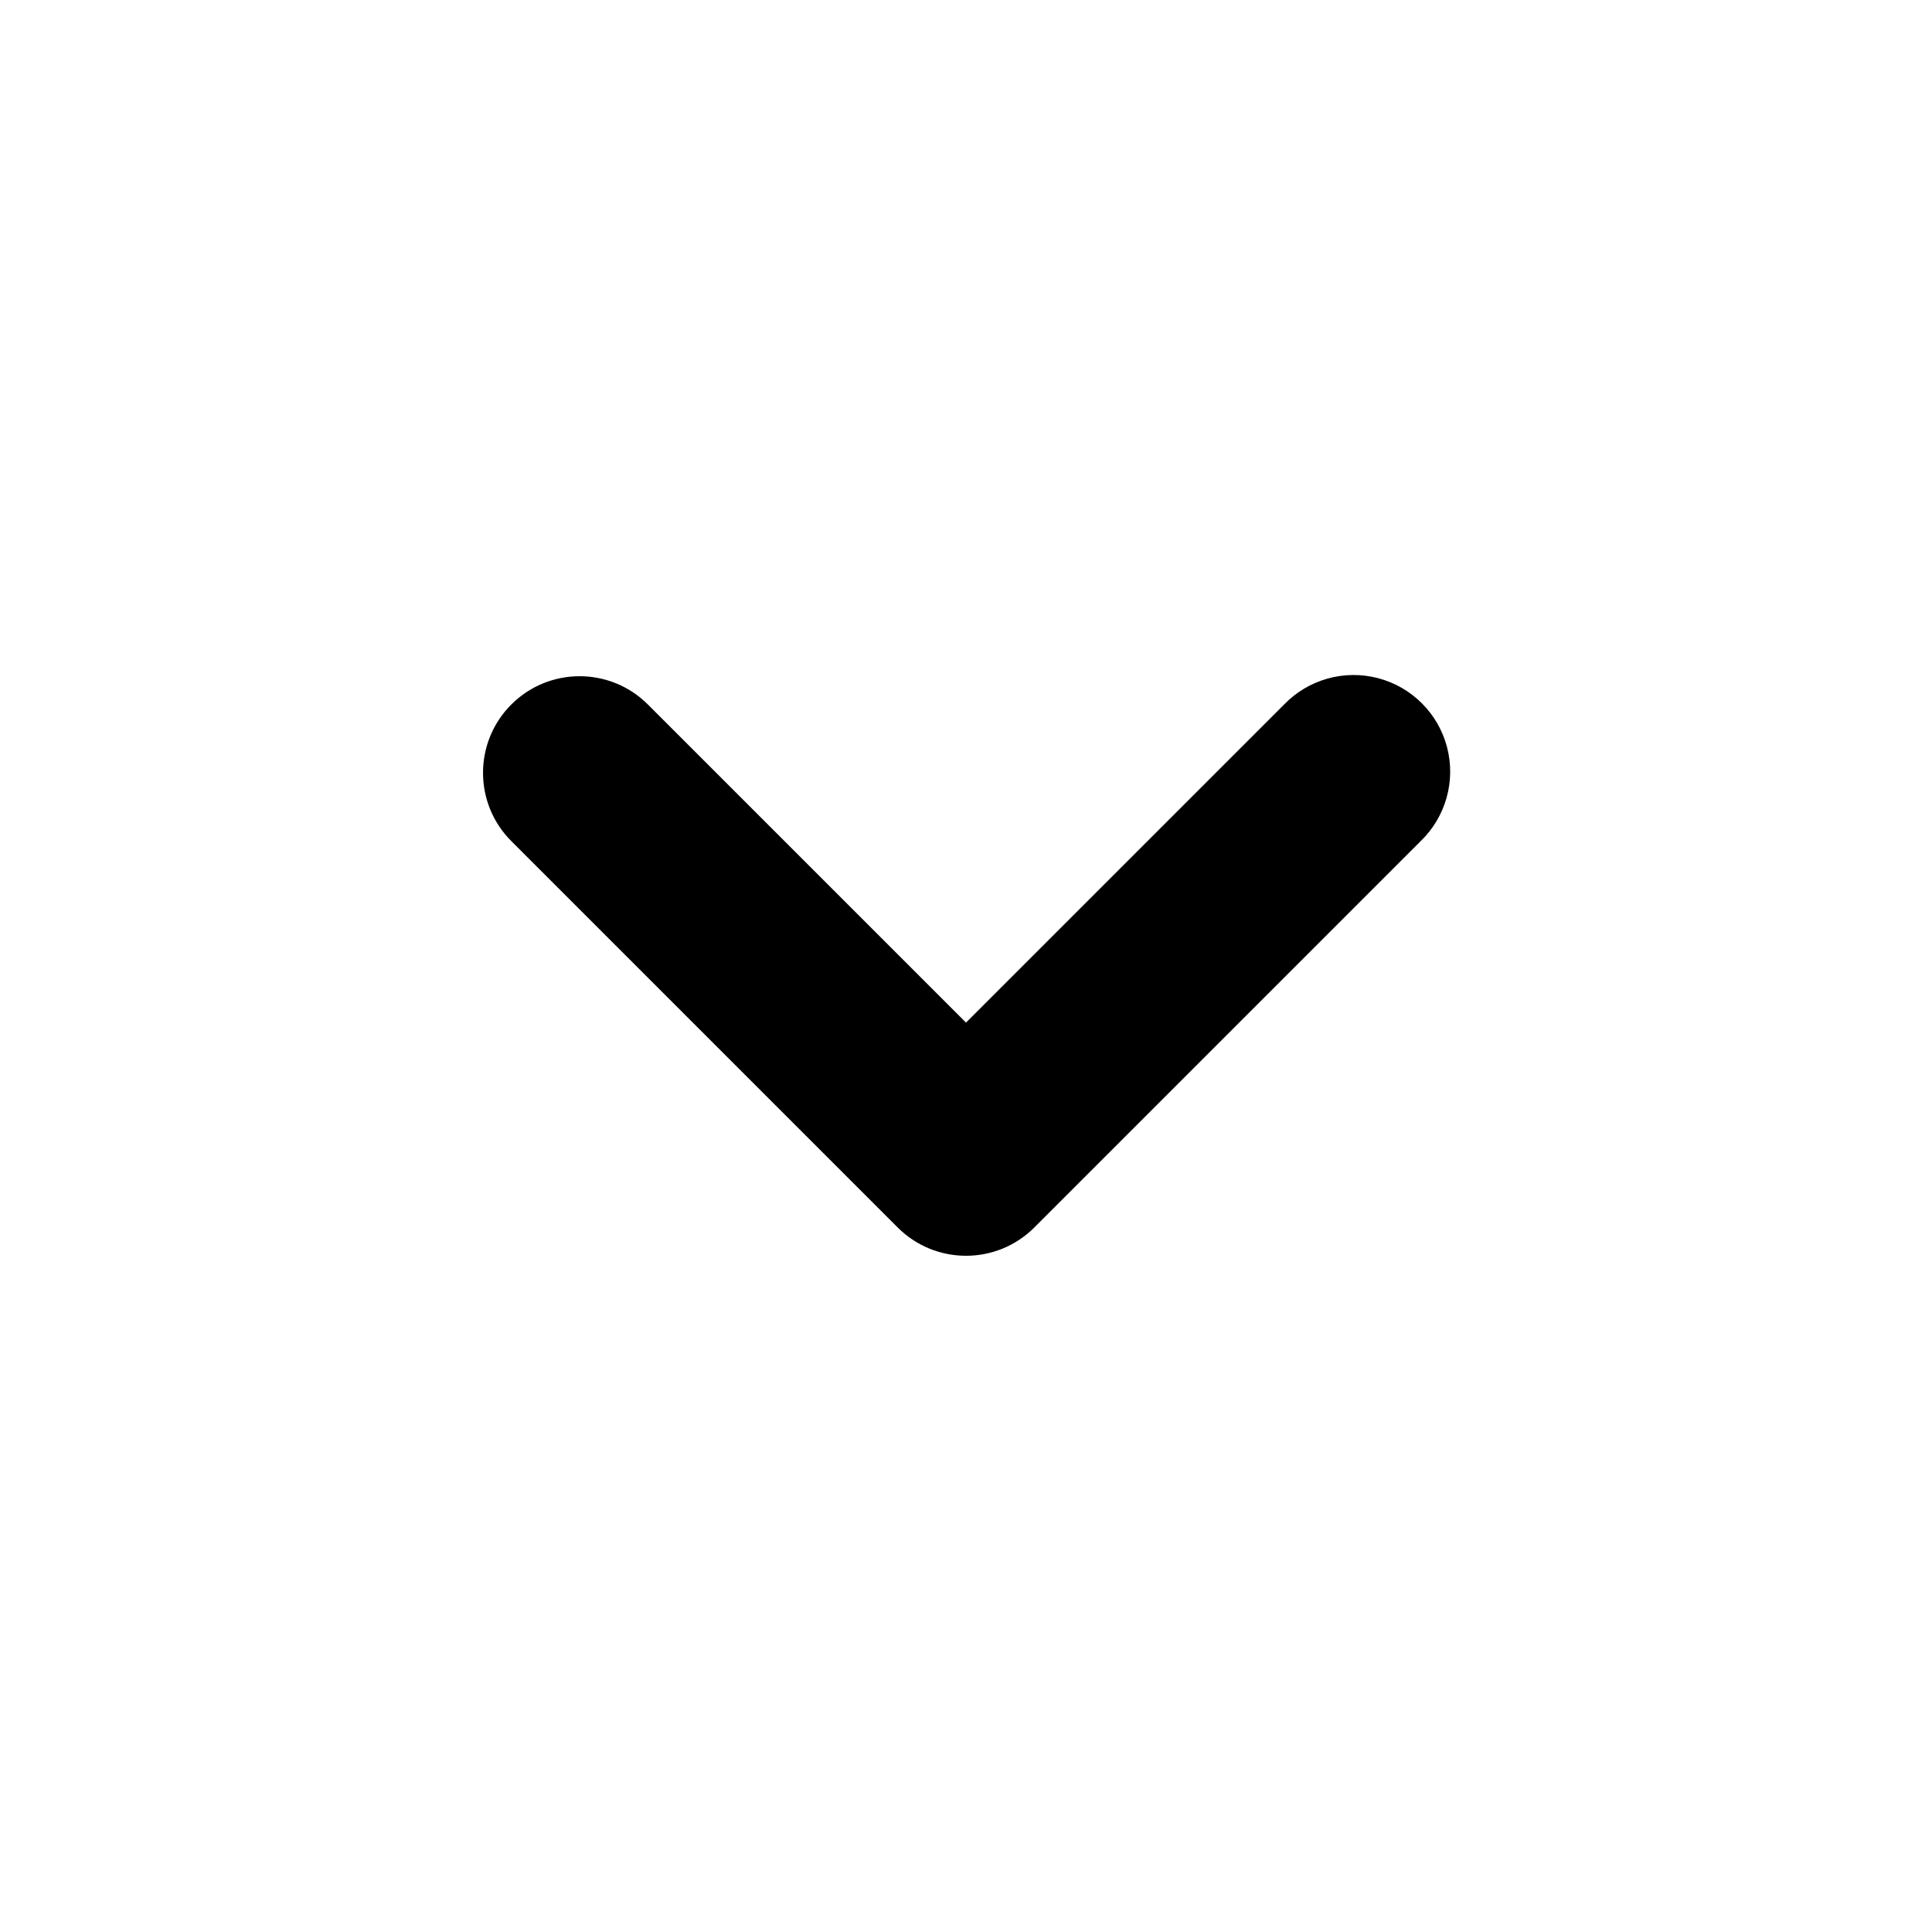
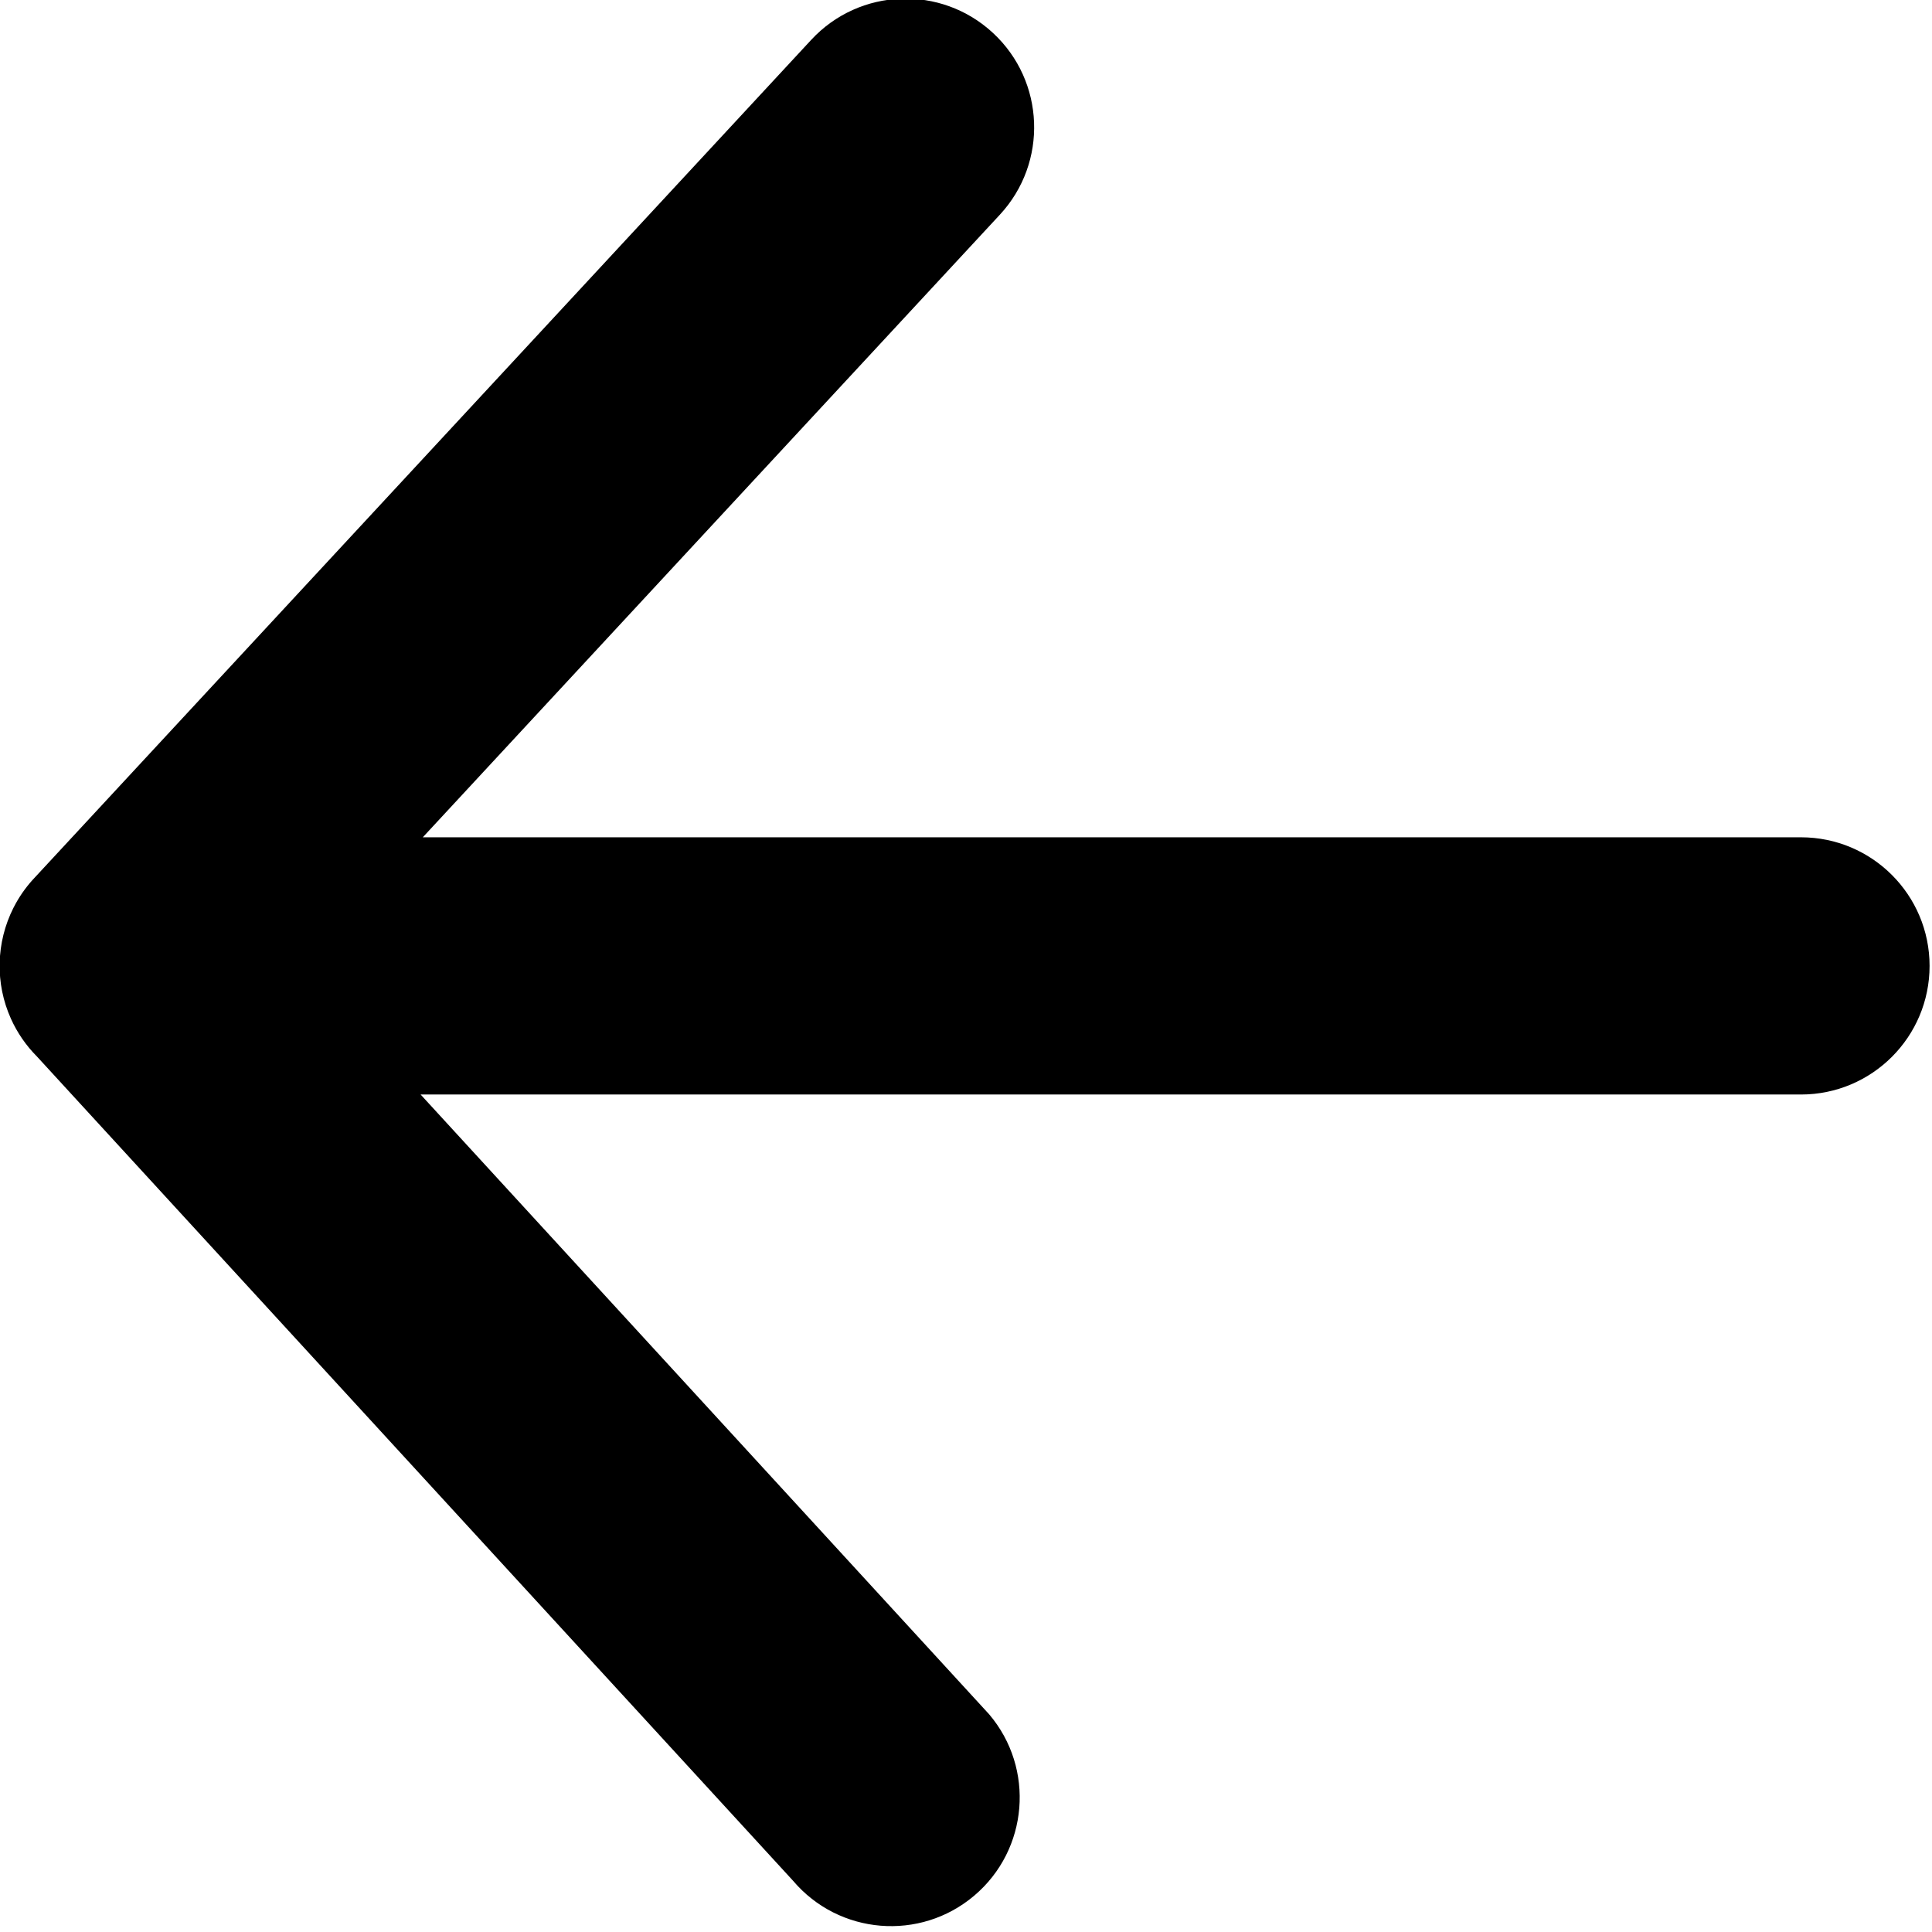
- <svg xmlns="http://www.w3.org/2000/svg" fill="current" viewBox="0 0 20 20">
-   <path fill-rule="evenodd" d="M5.293 7.293a1 1 0 011.414 0L10 10.586l3.293-3.293a1 1 0 111.414 1.414l-4 4a1 1 0 01-1.414 0l-4-4a1 1 0 010-1.414z" clip-rule="evenodd" />
+ <svg xmlns="http://www.w3.org/2000/svg" fill="current" viewBox="0 0 1024 1024">
+   <path d="M222.927 580.115l301.354 328.512c24.354 28.708 20.825 71.724-7.883 96.078s-71.724 20.825-96.078-7.883L19.576 559.963a67.846 67.846 0 01-13.784-20.022 68.03 68.03 0 01-5.977-29.488l.001-.063a68.343 68.343 0 017.265-29.134 68.28 68.28 0 011.384-2.6 67.59 67.59 0 0110.102-13.687L429.966 21.113c25.592-27.611 68.721-29.247 96.331-3.656s29.247 68.721 3.656 96.331L224.088 443.784h730.46c37.647 0 68.166 30.519 68.166 68.166s-30.519 68.166-68.166 68.166H222.927z" />
</svg>
